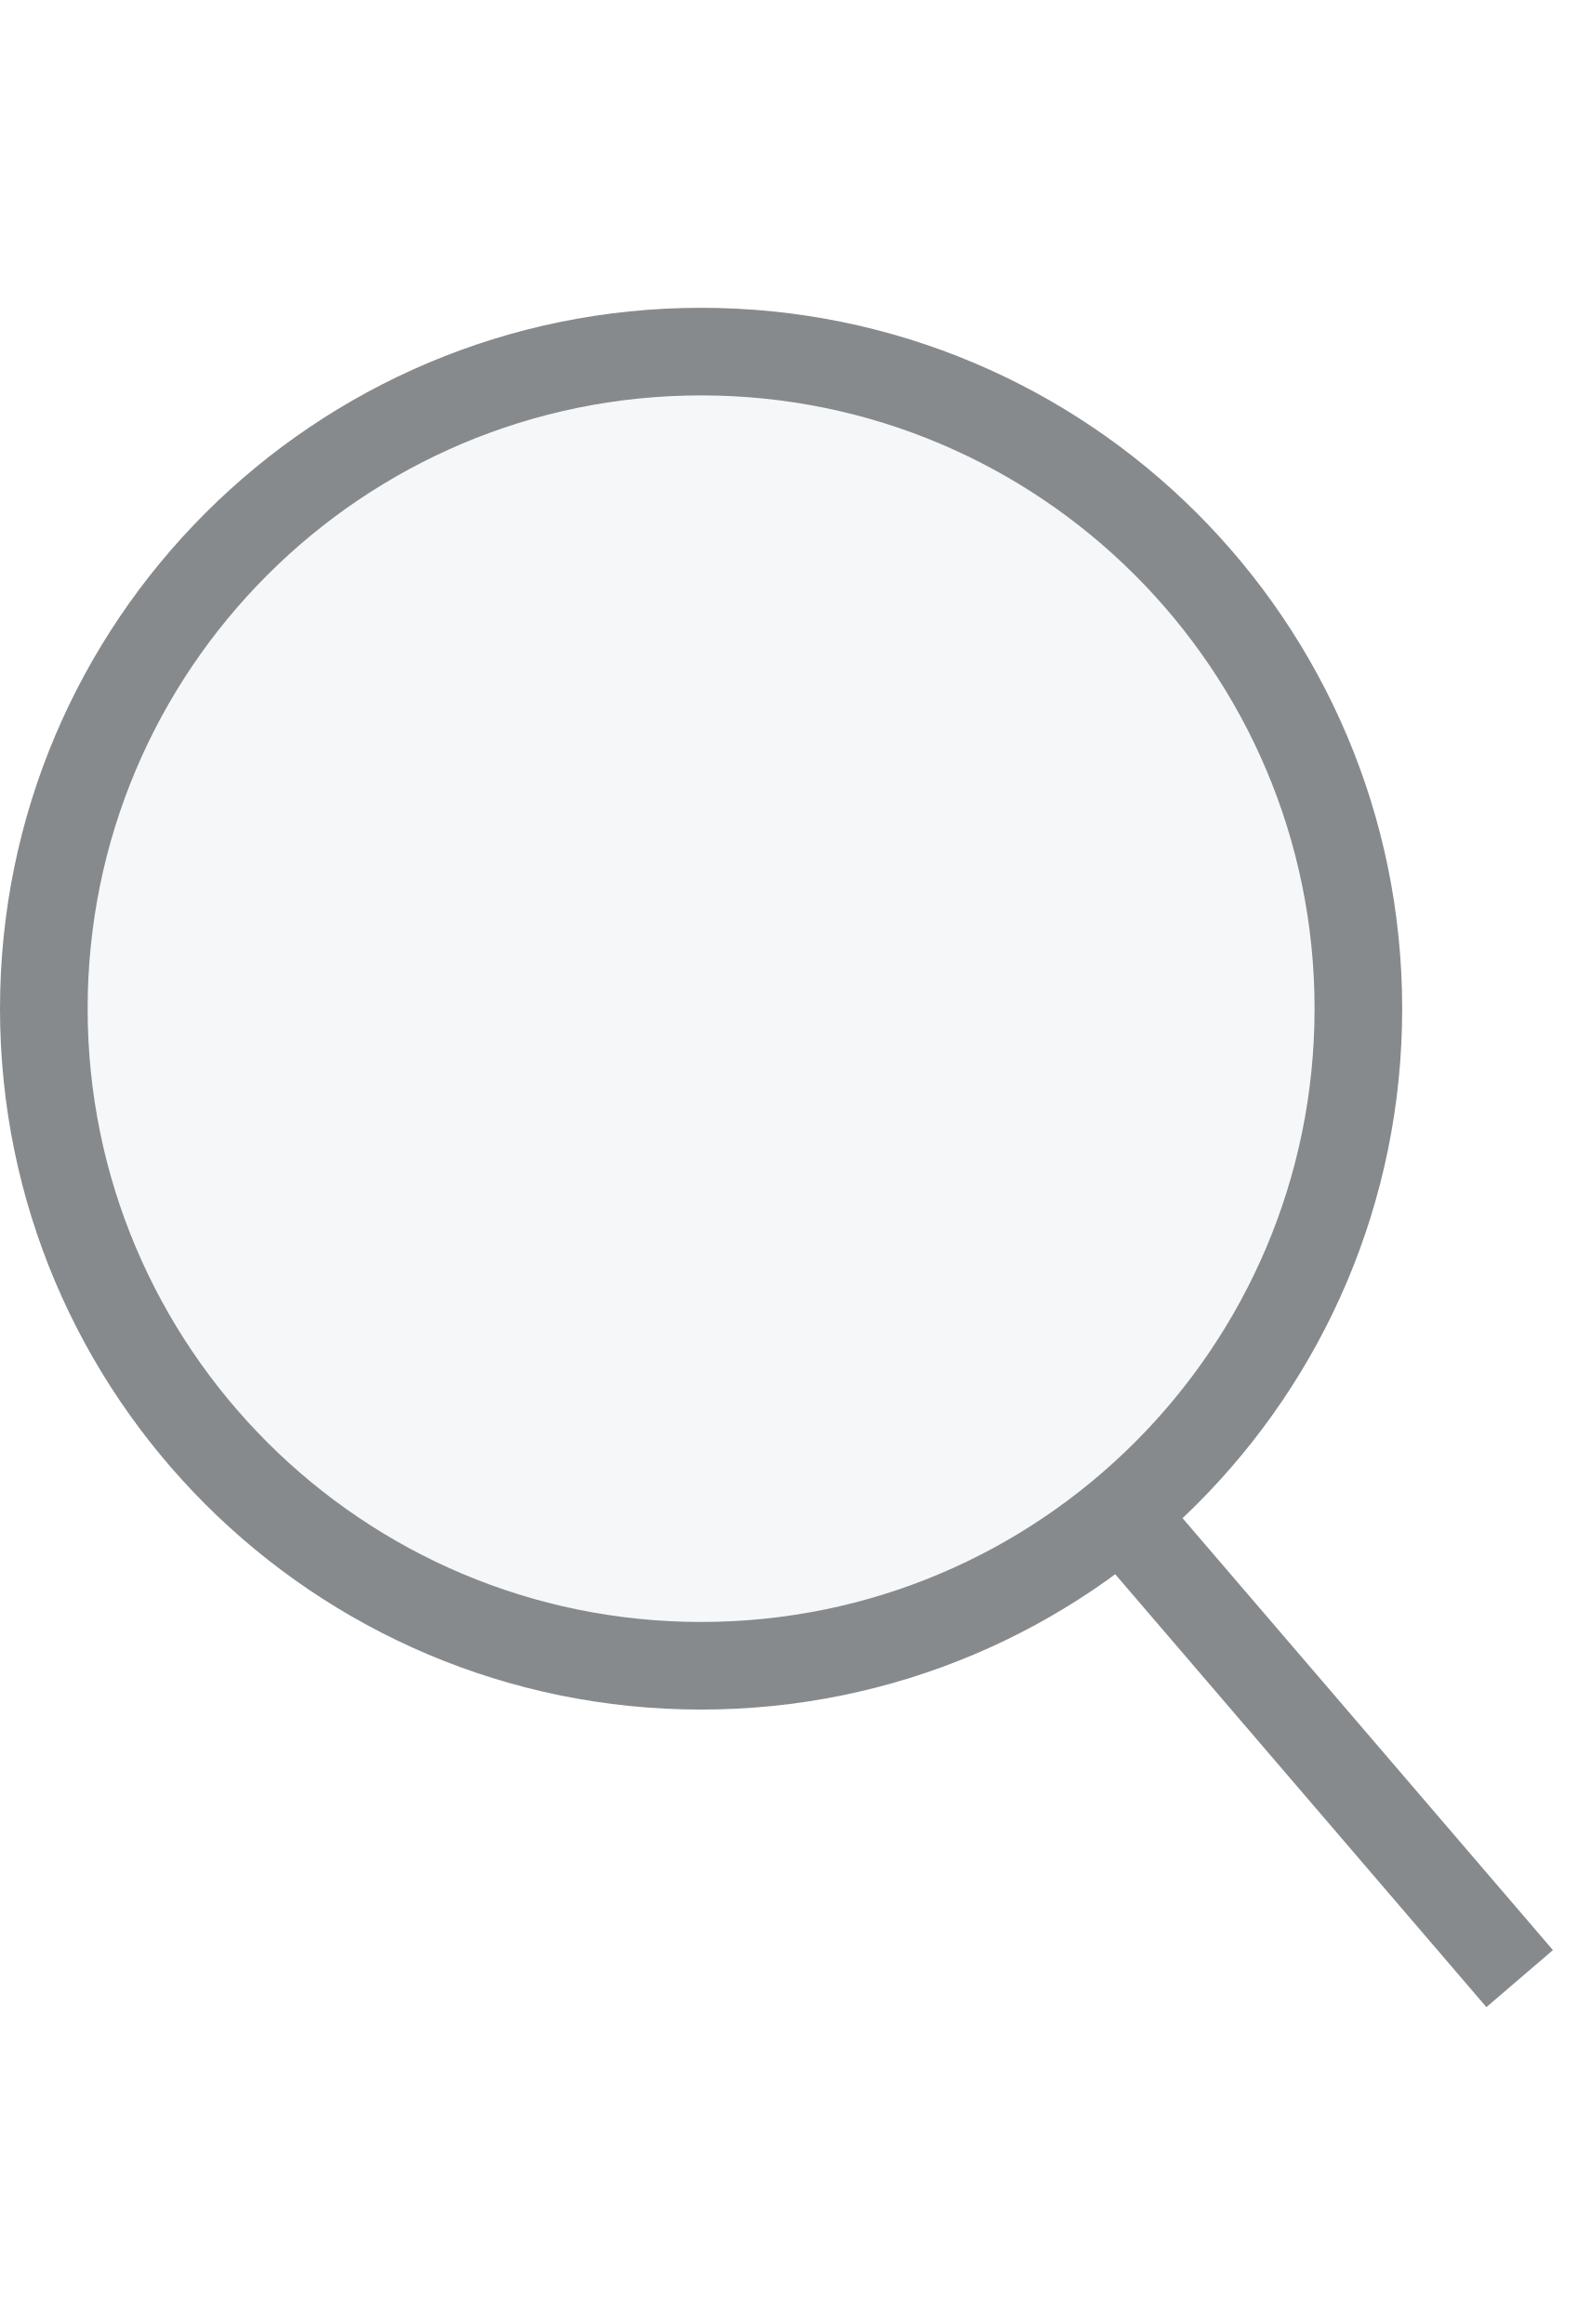
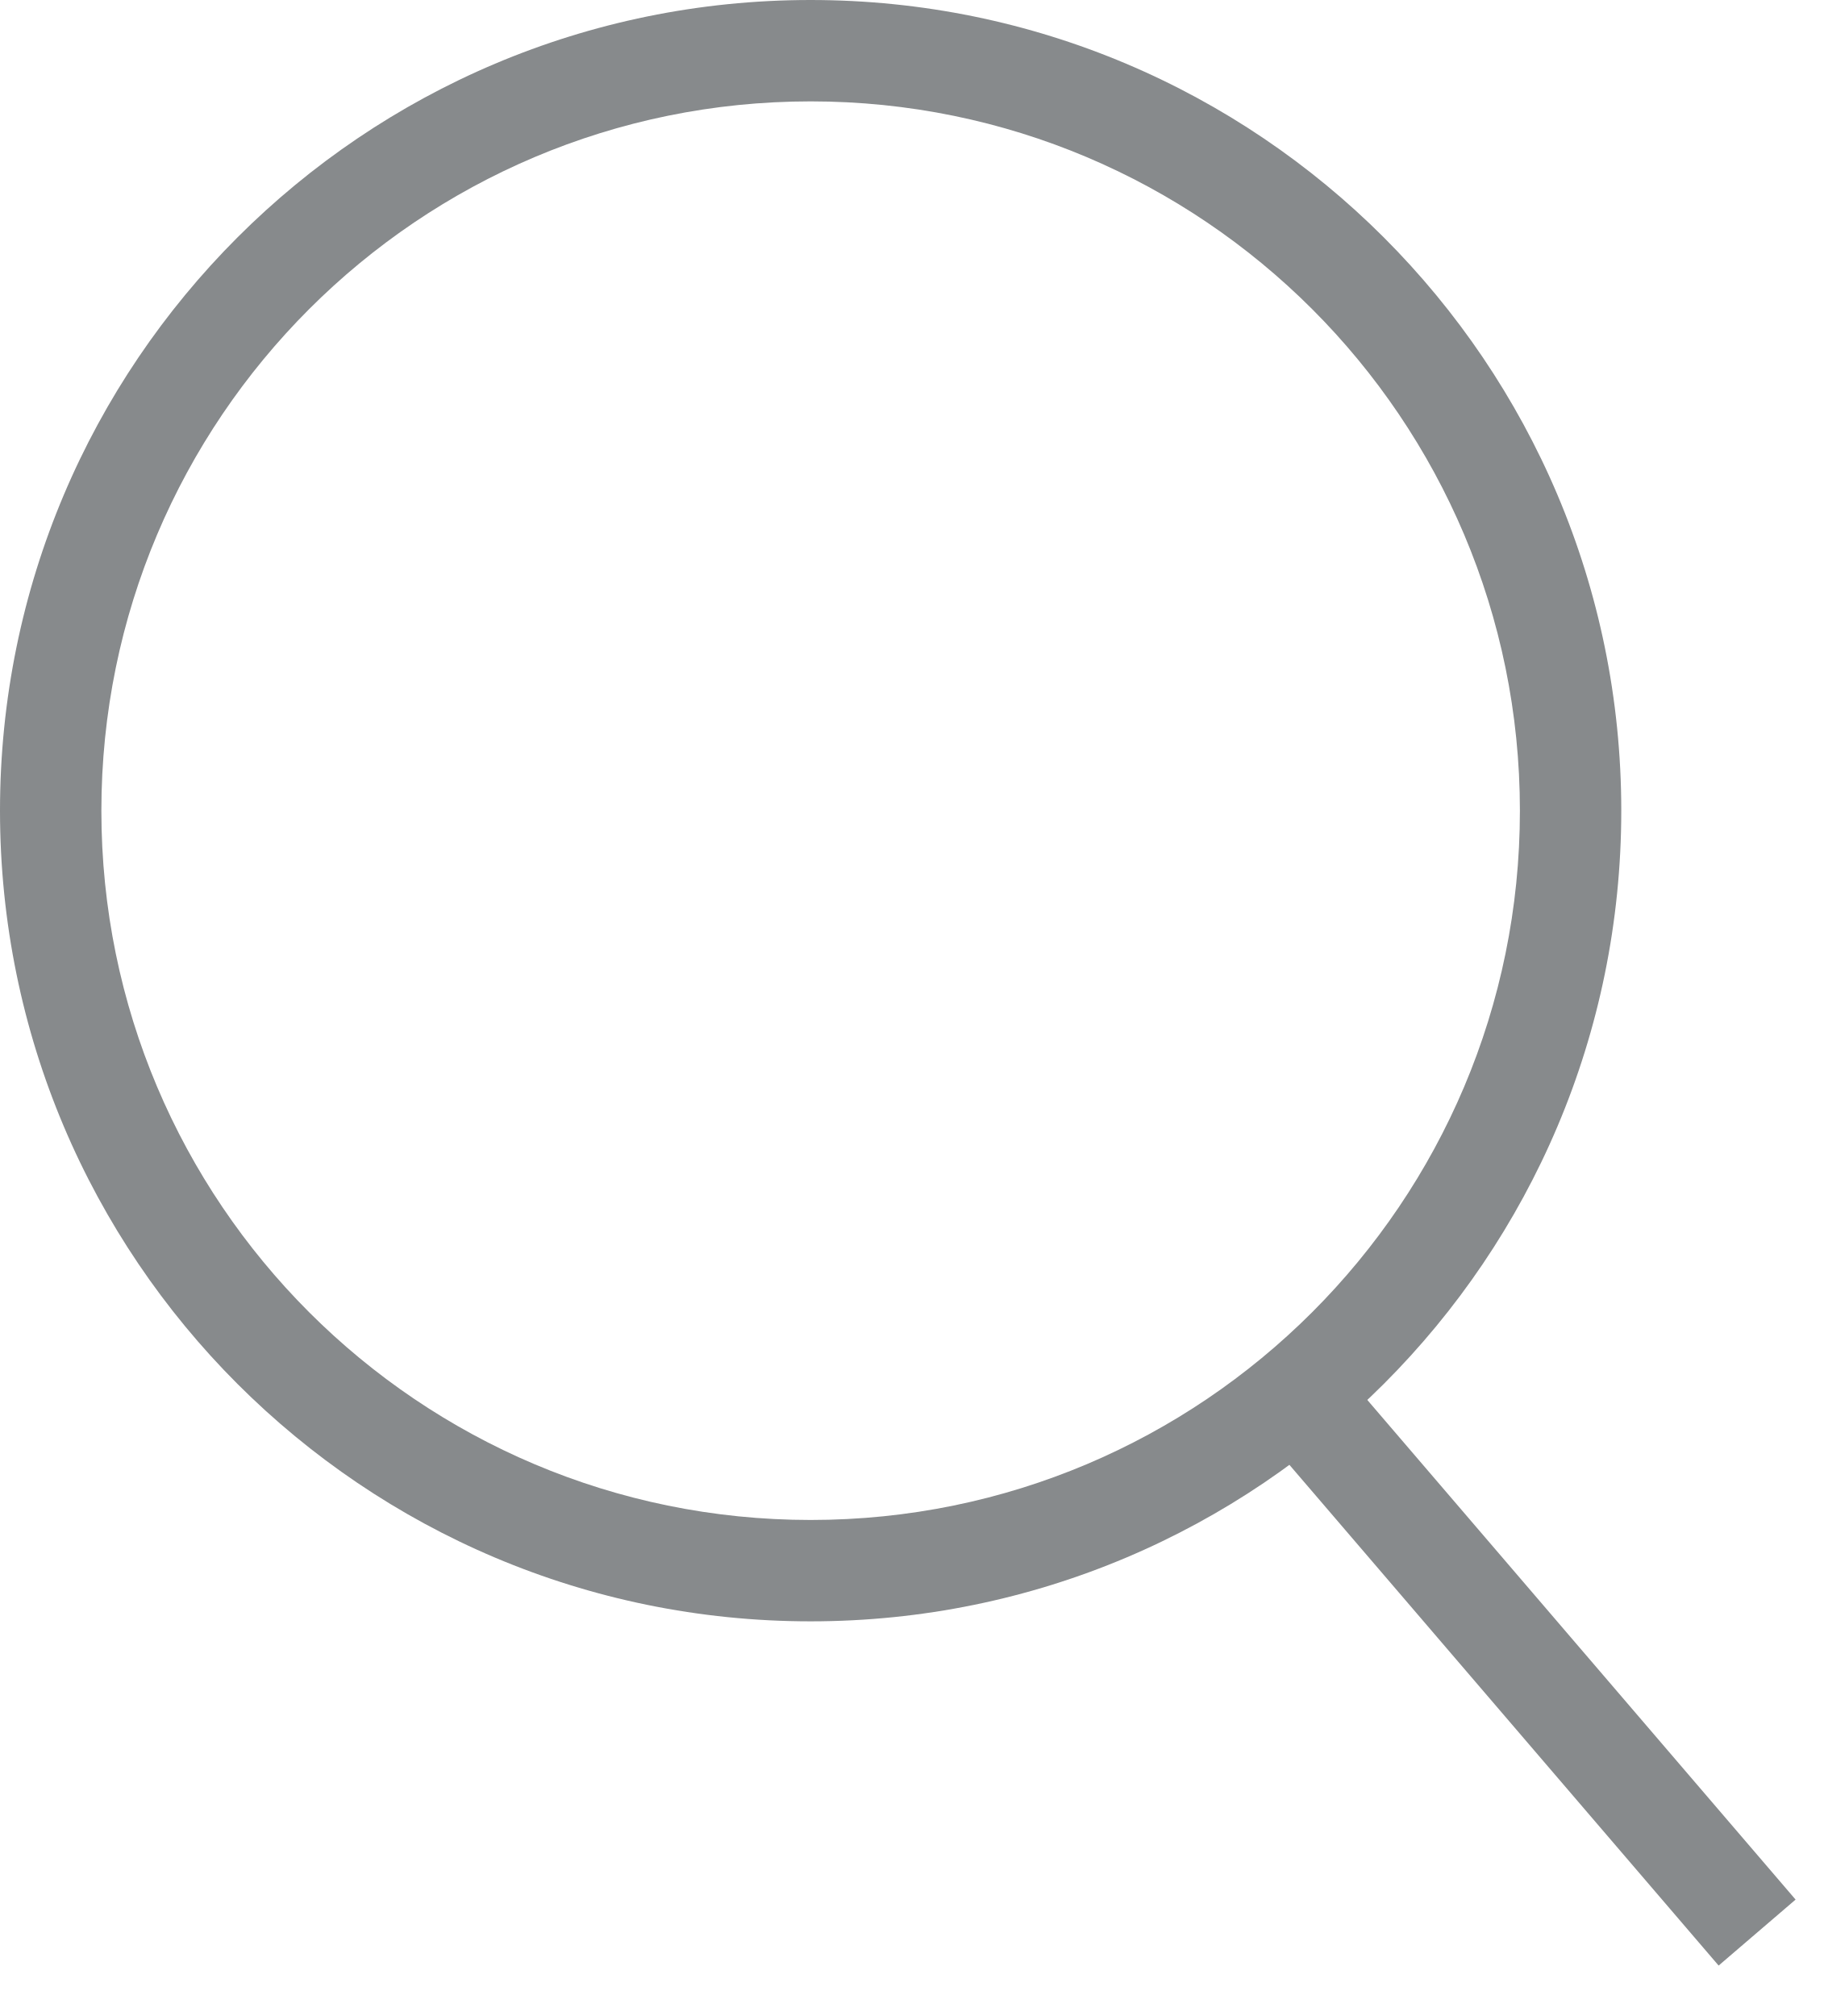
- <svg xmlns="http://www.w3.org/2000/svg" width="19" height="28" viewBox="0 0 36 39" fill="none">
-   <circle cx="16" cy="16" r="16" fill="#878A8C" />
-   <circle cx="16" cy="16" r="14" fill="#f6f7f8" />
-   <line x1="25.569" y1="27.512" x2="34.681" y2="38.142" stroke="#878A8C" stroke-width="2" />
+ <svg xmlns="http://www.w3.org/2000/svg" width="19" height="21" viewBox="0 0 19 21" fill="none">
+   <path fill-rule="evenodd" clip-rule="evenodd" d="M16.889 8.444C16.889 13.108 13.108 16.889 8.444 16.889C3.781 16.889 0 13.108 0 8.444C0 3.781 3.781 0 8.444 0C13.108 0 16.889 3.781 16.889 8.444ZM15.833 8.445C15.833 12.525 12.525 15.833 8.445 15.833C4.364 15.833 1.056 12.525 1.056 8.445C1.056 4.364 4.364 1.056 8.445 1.056C12.525 1.056 15.833 4.364 15.833 8.445Z" fill="#878A8C" />
+   <path d="M13.495 14.521L18.304 20.131" stroke="#878A8C" stroke-width="1.056" />
</svg>
